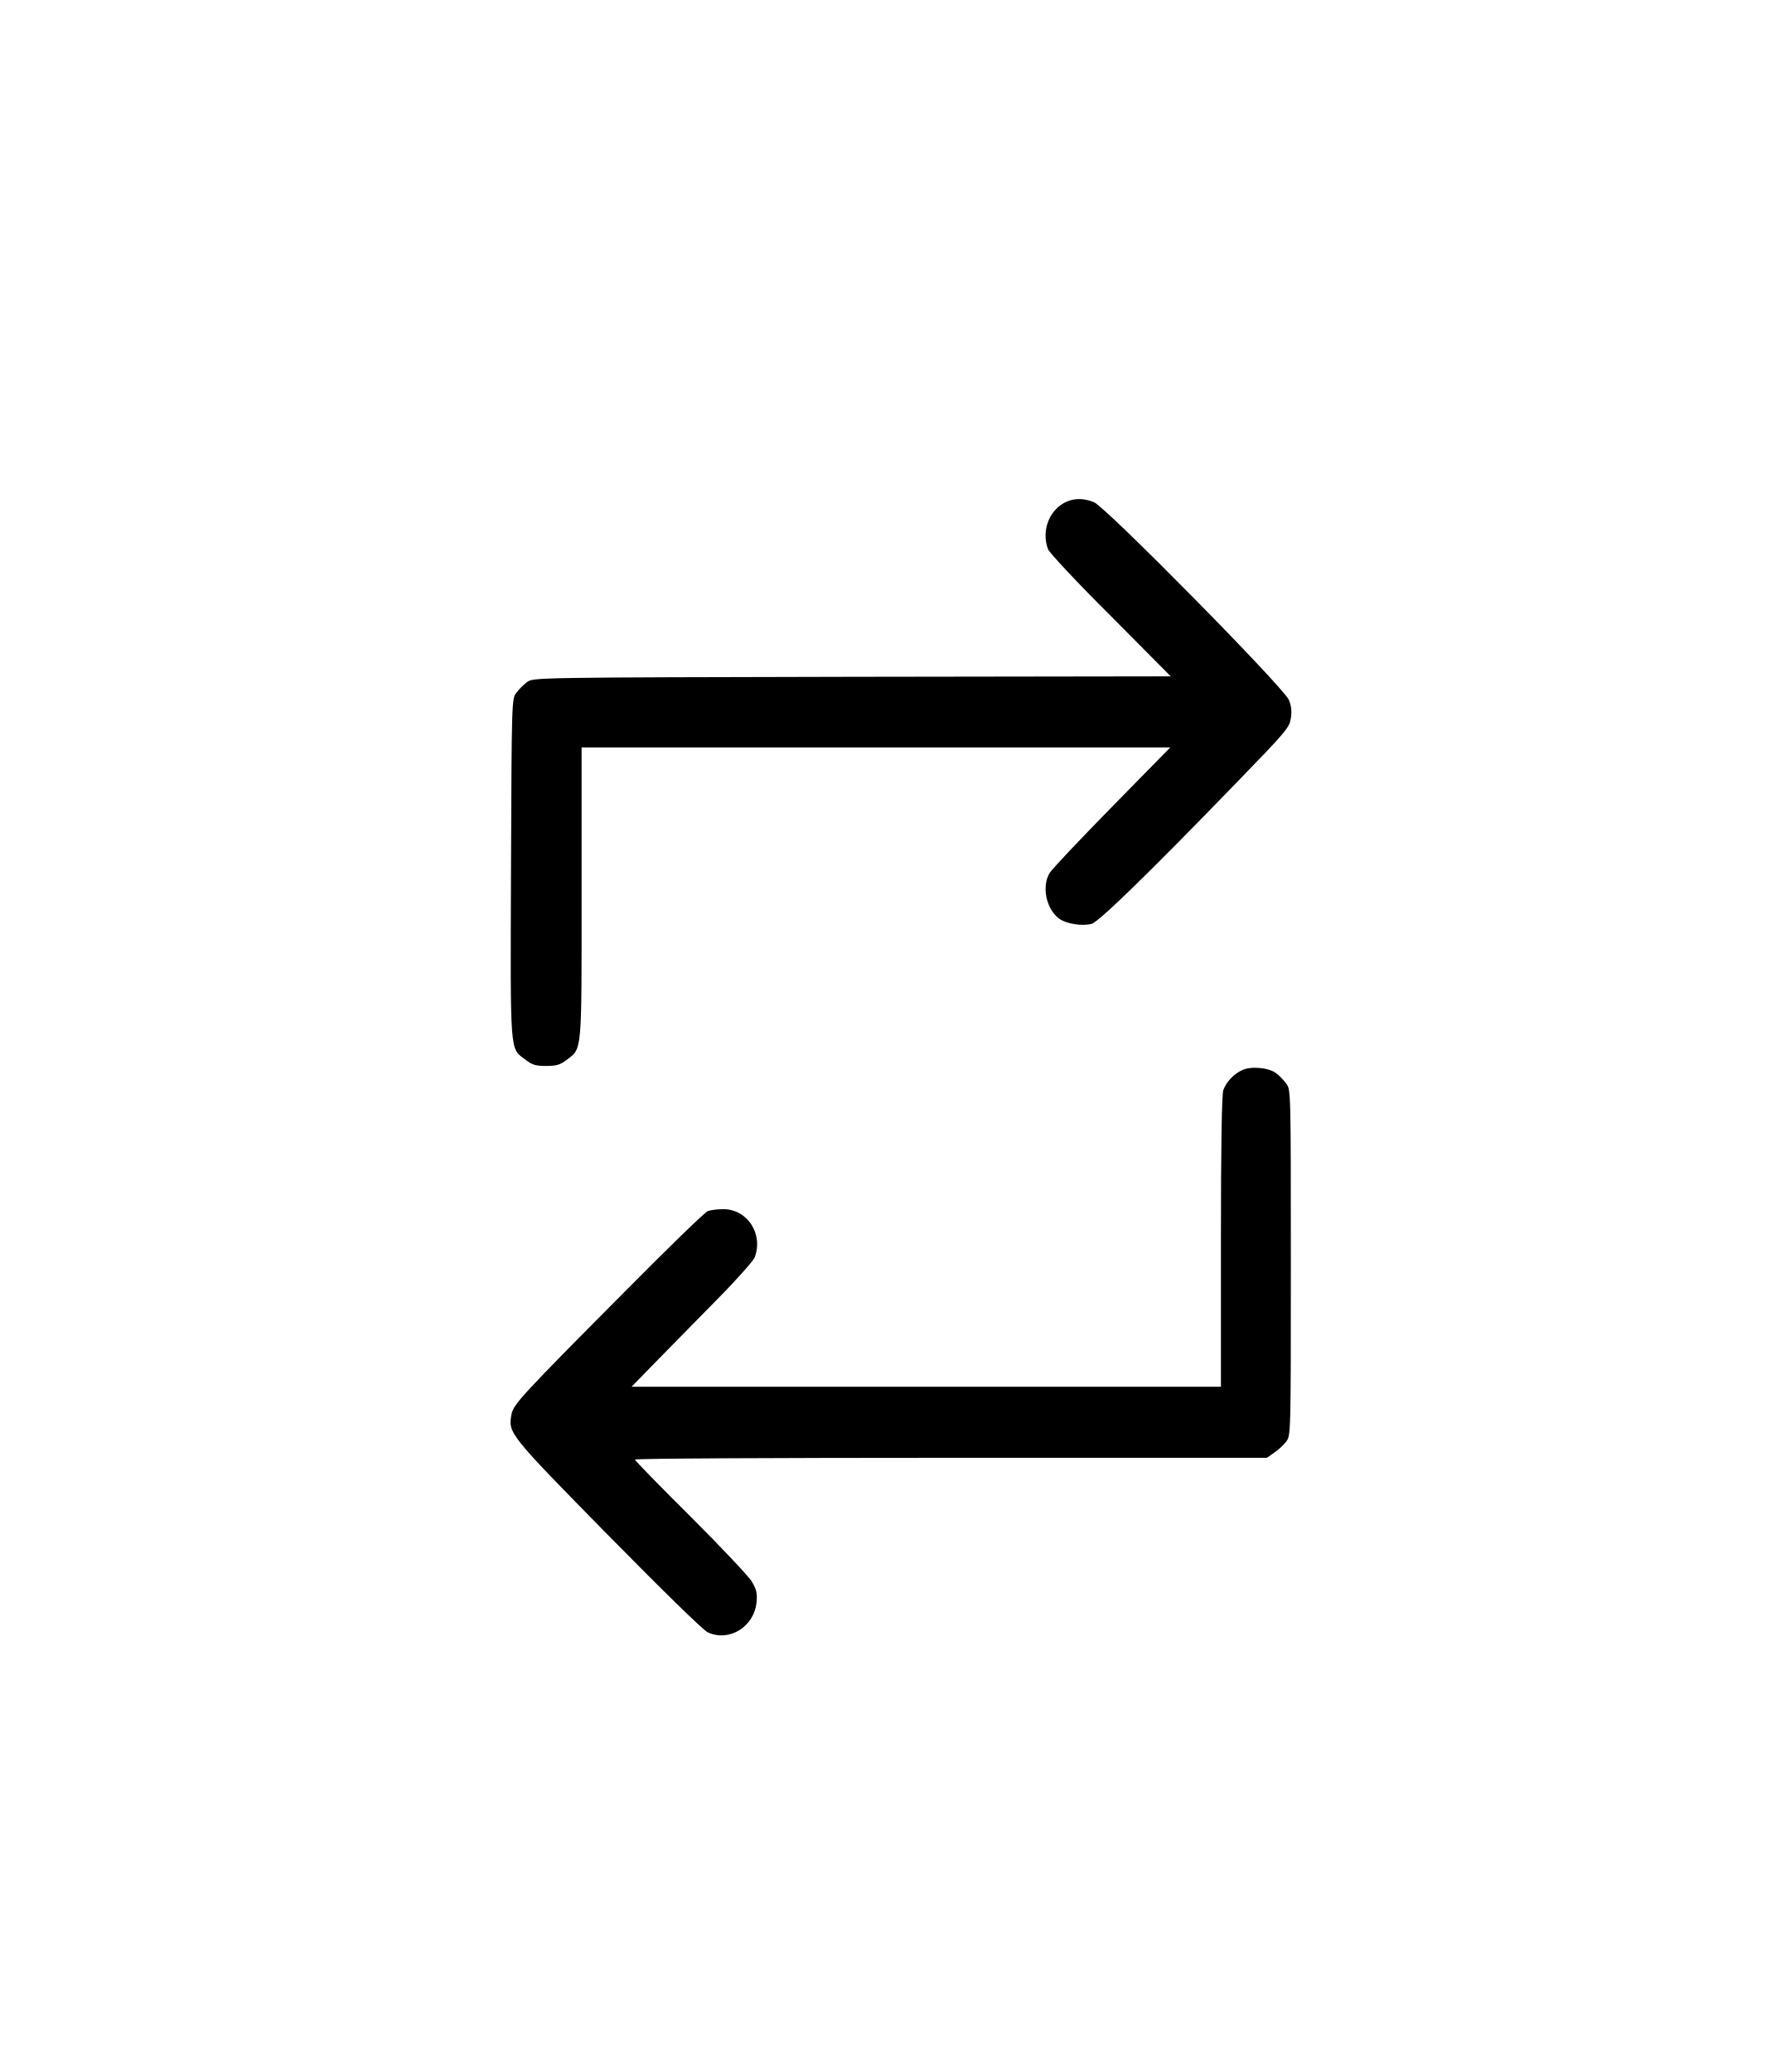
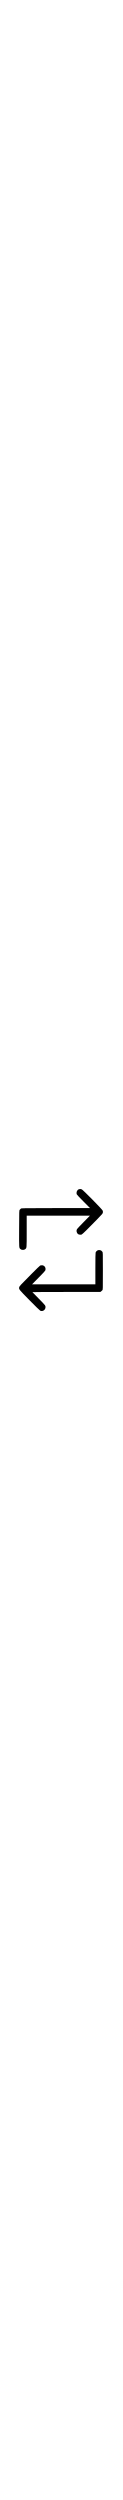
- <svg xmlns="http://www.w3.org/2000/svg" version="1.0" width="60pt" height="70pt" viewBox="0 0 800 20" preserveAspectRatio="xMidYMid meet">
-   <g transform="translate(150,280) scale(0.1,-0.1)" fill="#000000" stroke="none">
+ <svg xmlns="http://www.w3.org/2000/svg" version="1.0" width="25pt" height="512pt" viewBox="0 0 512 512" preserveAspectRatio="xMidYMid meet">
+   <g transform="translate(0,512) scale(0.1,-0.1)" fill="#000000" stroke="none">
    <path d="M3310 5109 c-81 -32 -121 -131 -89 -216 5 -15 132 -151 282 -300 l271 -273 -1436 -2 c-1433 -3 -1437 -3 -1464 -24 -15 -11 -37 -33 -48 -48 -21 -27 -21 -38 -24 -792 -3 -847 -6 -807 64 -860 31 -24 47 -29 94 -29 46 0 63 5 92 27 71 54 68 22 68 752 l0 656 1326 0 1326 0 -262 -267 c-145 -148 -271 -281 -281 -298 -38 -61 -16 -164 43 -207 33 -23 102 -34 145 -23 31 7 261 231 653 636 224 231 239 248 245 291 5 31 2 56 -9 82 -23 56 -825 869 -877 890 -44 18 -82 19 -119 5z" />
    <path d="M4095 2546 c-37 -17 -70 -52 -84 -89 -7 -19 -11 -243 -11 -683 l0 -654 -1327 0 -1328 0 120 123 c66 67 188 192 272 277 84 85 157 168 163 183 39 106 -33 217 -142 217 -26 0 -57 -4 -70 -9 -13 -5 -181 -168 -374 -363 -470 -473 -501 -507 -510 -553 -15 -84 -13 -87 433 -541 243 -247 430 -430 451 -440 96 -45 209 24 220 135 4 41 0 58 -21 93 -14 24 -138 155 -276 293 -138 137 -251 253 -251 257 0 5 641 8 1424 8 l1423 0 33 23 c18 12 43 35 54 50 21 28 21 33 21 807 0 771 0 779 -21 806 -11 15 -32 37 -46 47 -34 25 -113 32 -153 13z" />
  </g>
</svg>
